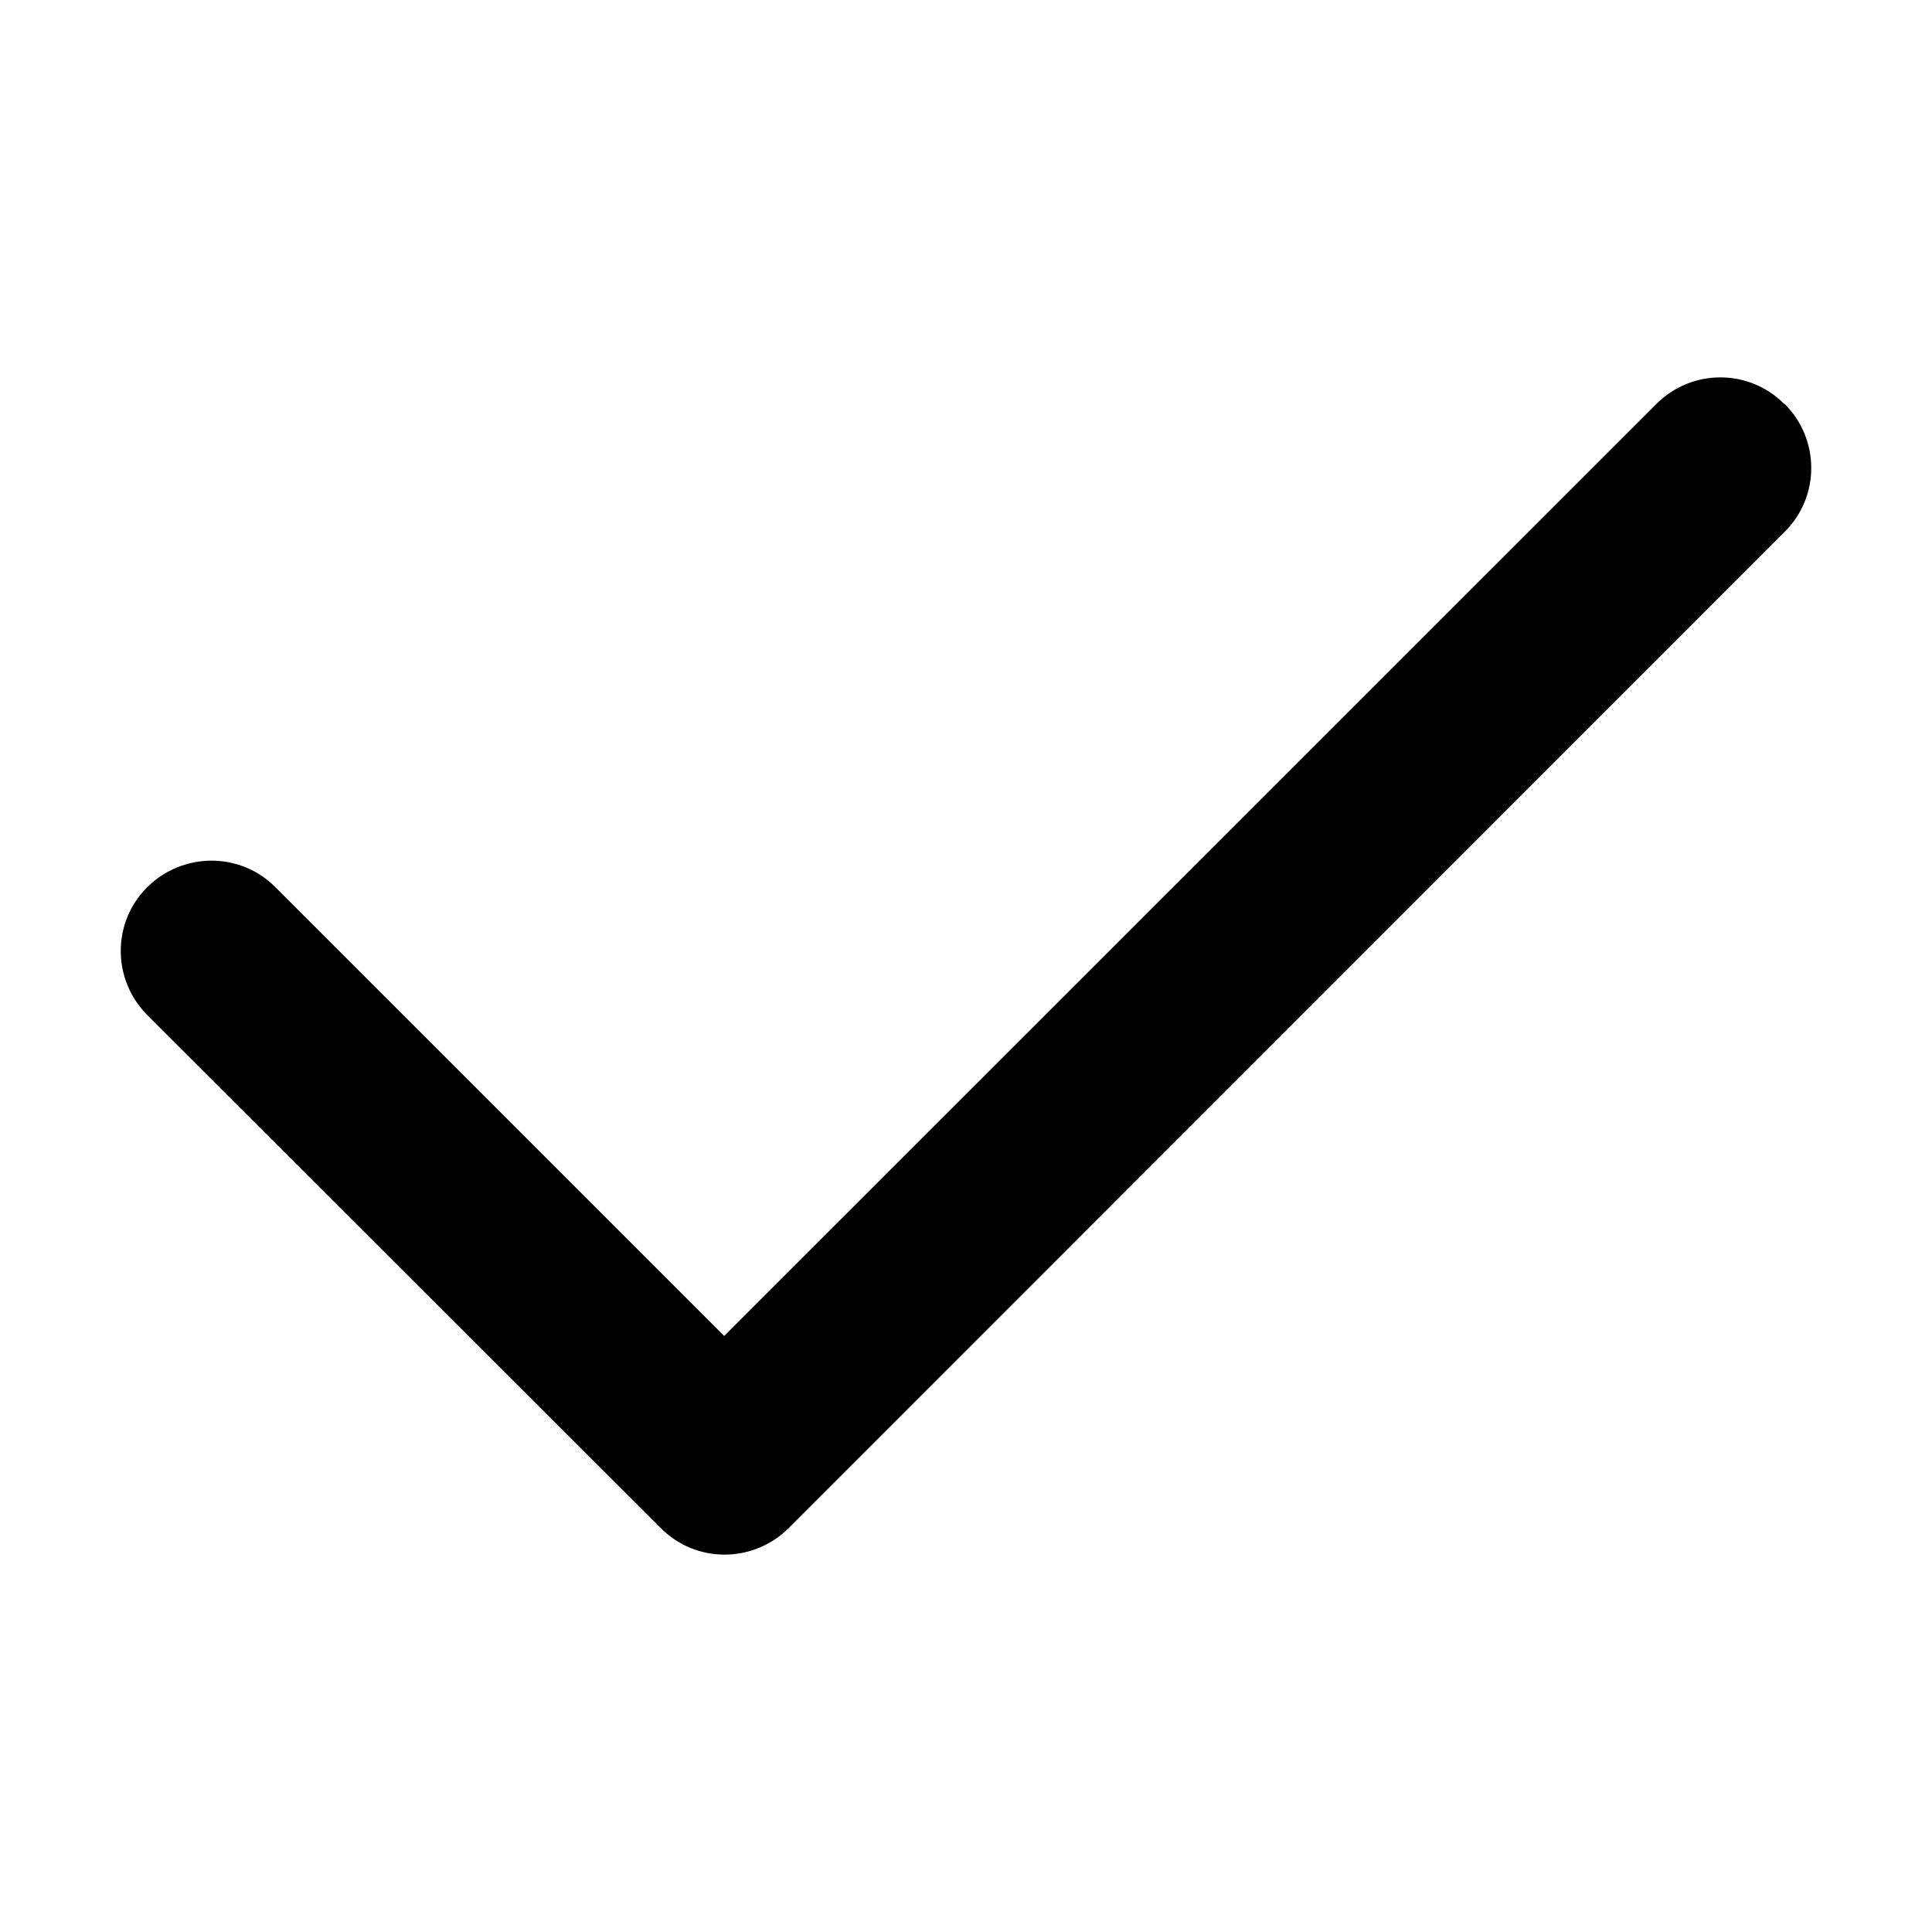
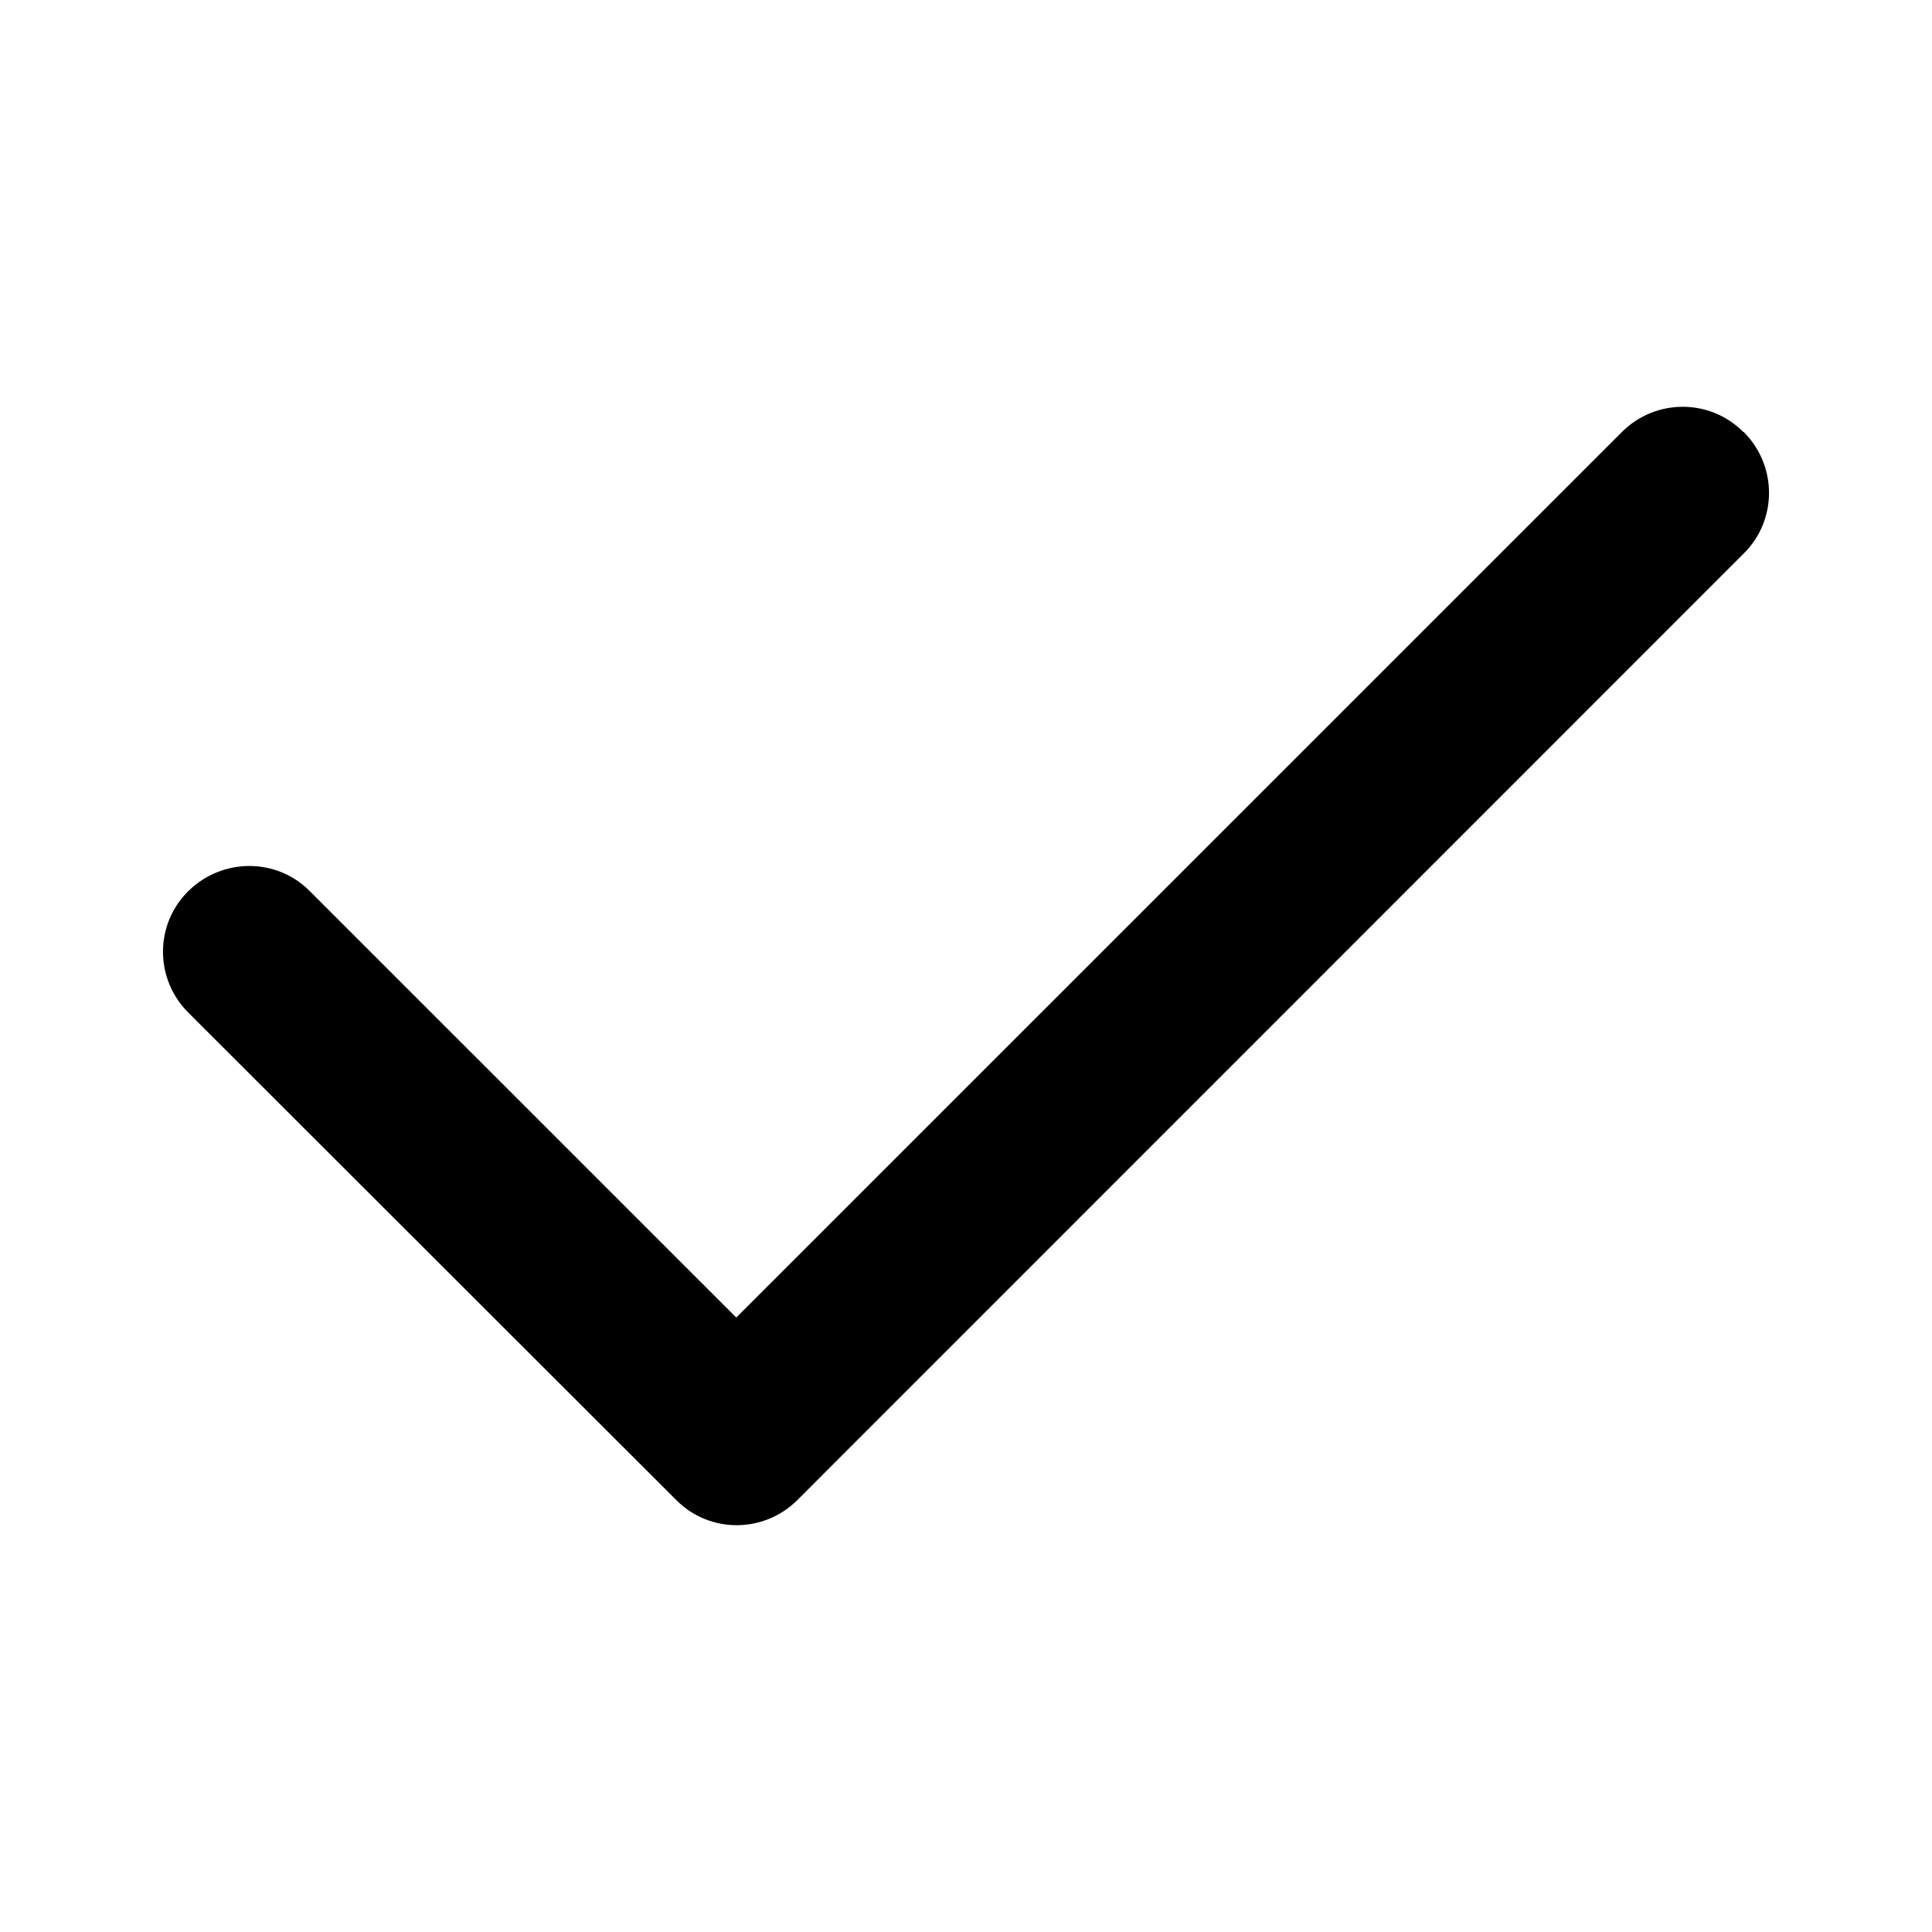
- <svg xmlns="http://www.w3.org/2000/svg" viewBox="0 0 12 12">
-   <path d="M11.085 2.509C11.305 2.729 11.305 3.085 11.085 3.303L4.899 9.491C4.678 9.711 4.322 9.711 4.104 9.491L0.915 6.305C0.695 6.084 0.695 5.728 0.915 5.51C1.135 5.292 1.492 5.29 1.71 5.51L4.498 8.298L10.288 2.509C10.508 2.289 10.864 2.289 11.082 2.509H11.085Z" fill="currentColor" />
+ <svg xmlns="http://www.w3.org/2000/svg" width="20" height="20" viewBox="0 0 20 20" fill="none">
+   <path d="M18.051 4.472C18.4 4.821 18.4 5.385 18.051 5.73L8.256 15.527C7.907 15.876 7.344 15.876 6.999 15.527L1.949 10.482C1.6 10.134 1.6 9.57 1.949 9.225C2.298 8.88 2.862 8.876 3.207 9.225L7.622 13.639L16.79 4.472C17.138 4.124 17.702 4.124 18.047 4.472H18.051Z" fill="black" />
</svg>
